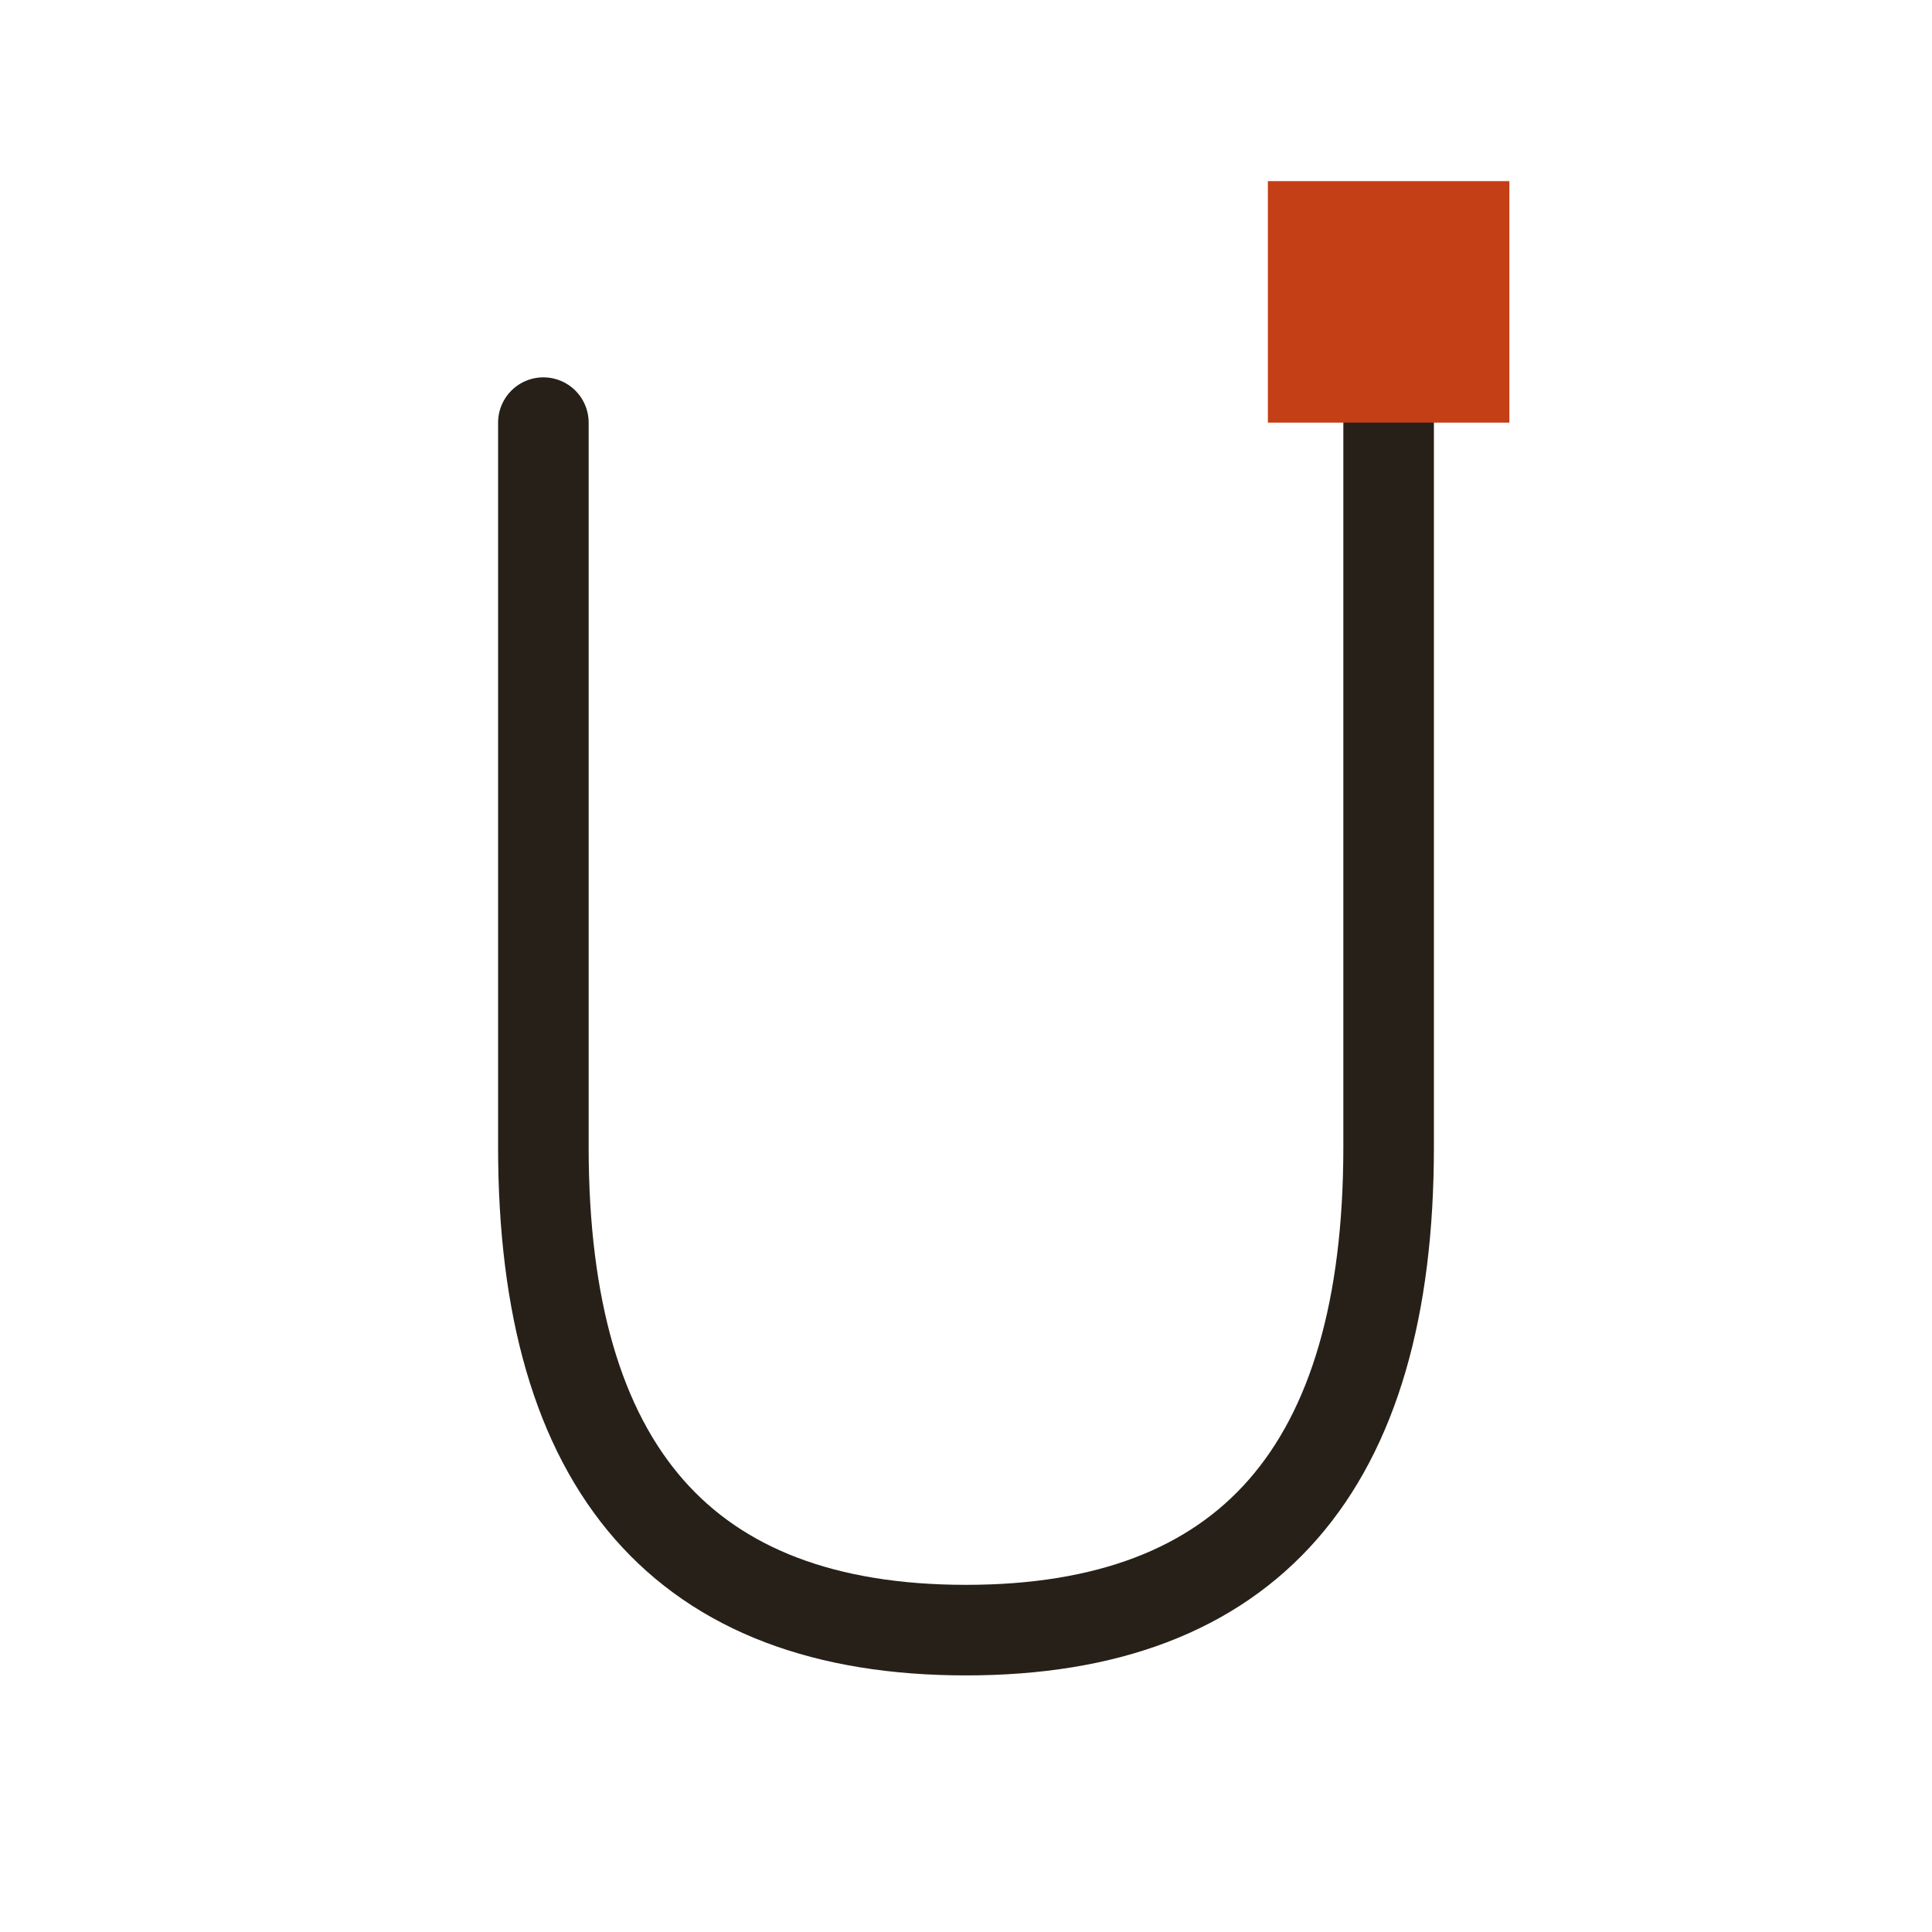
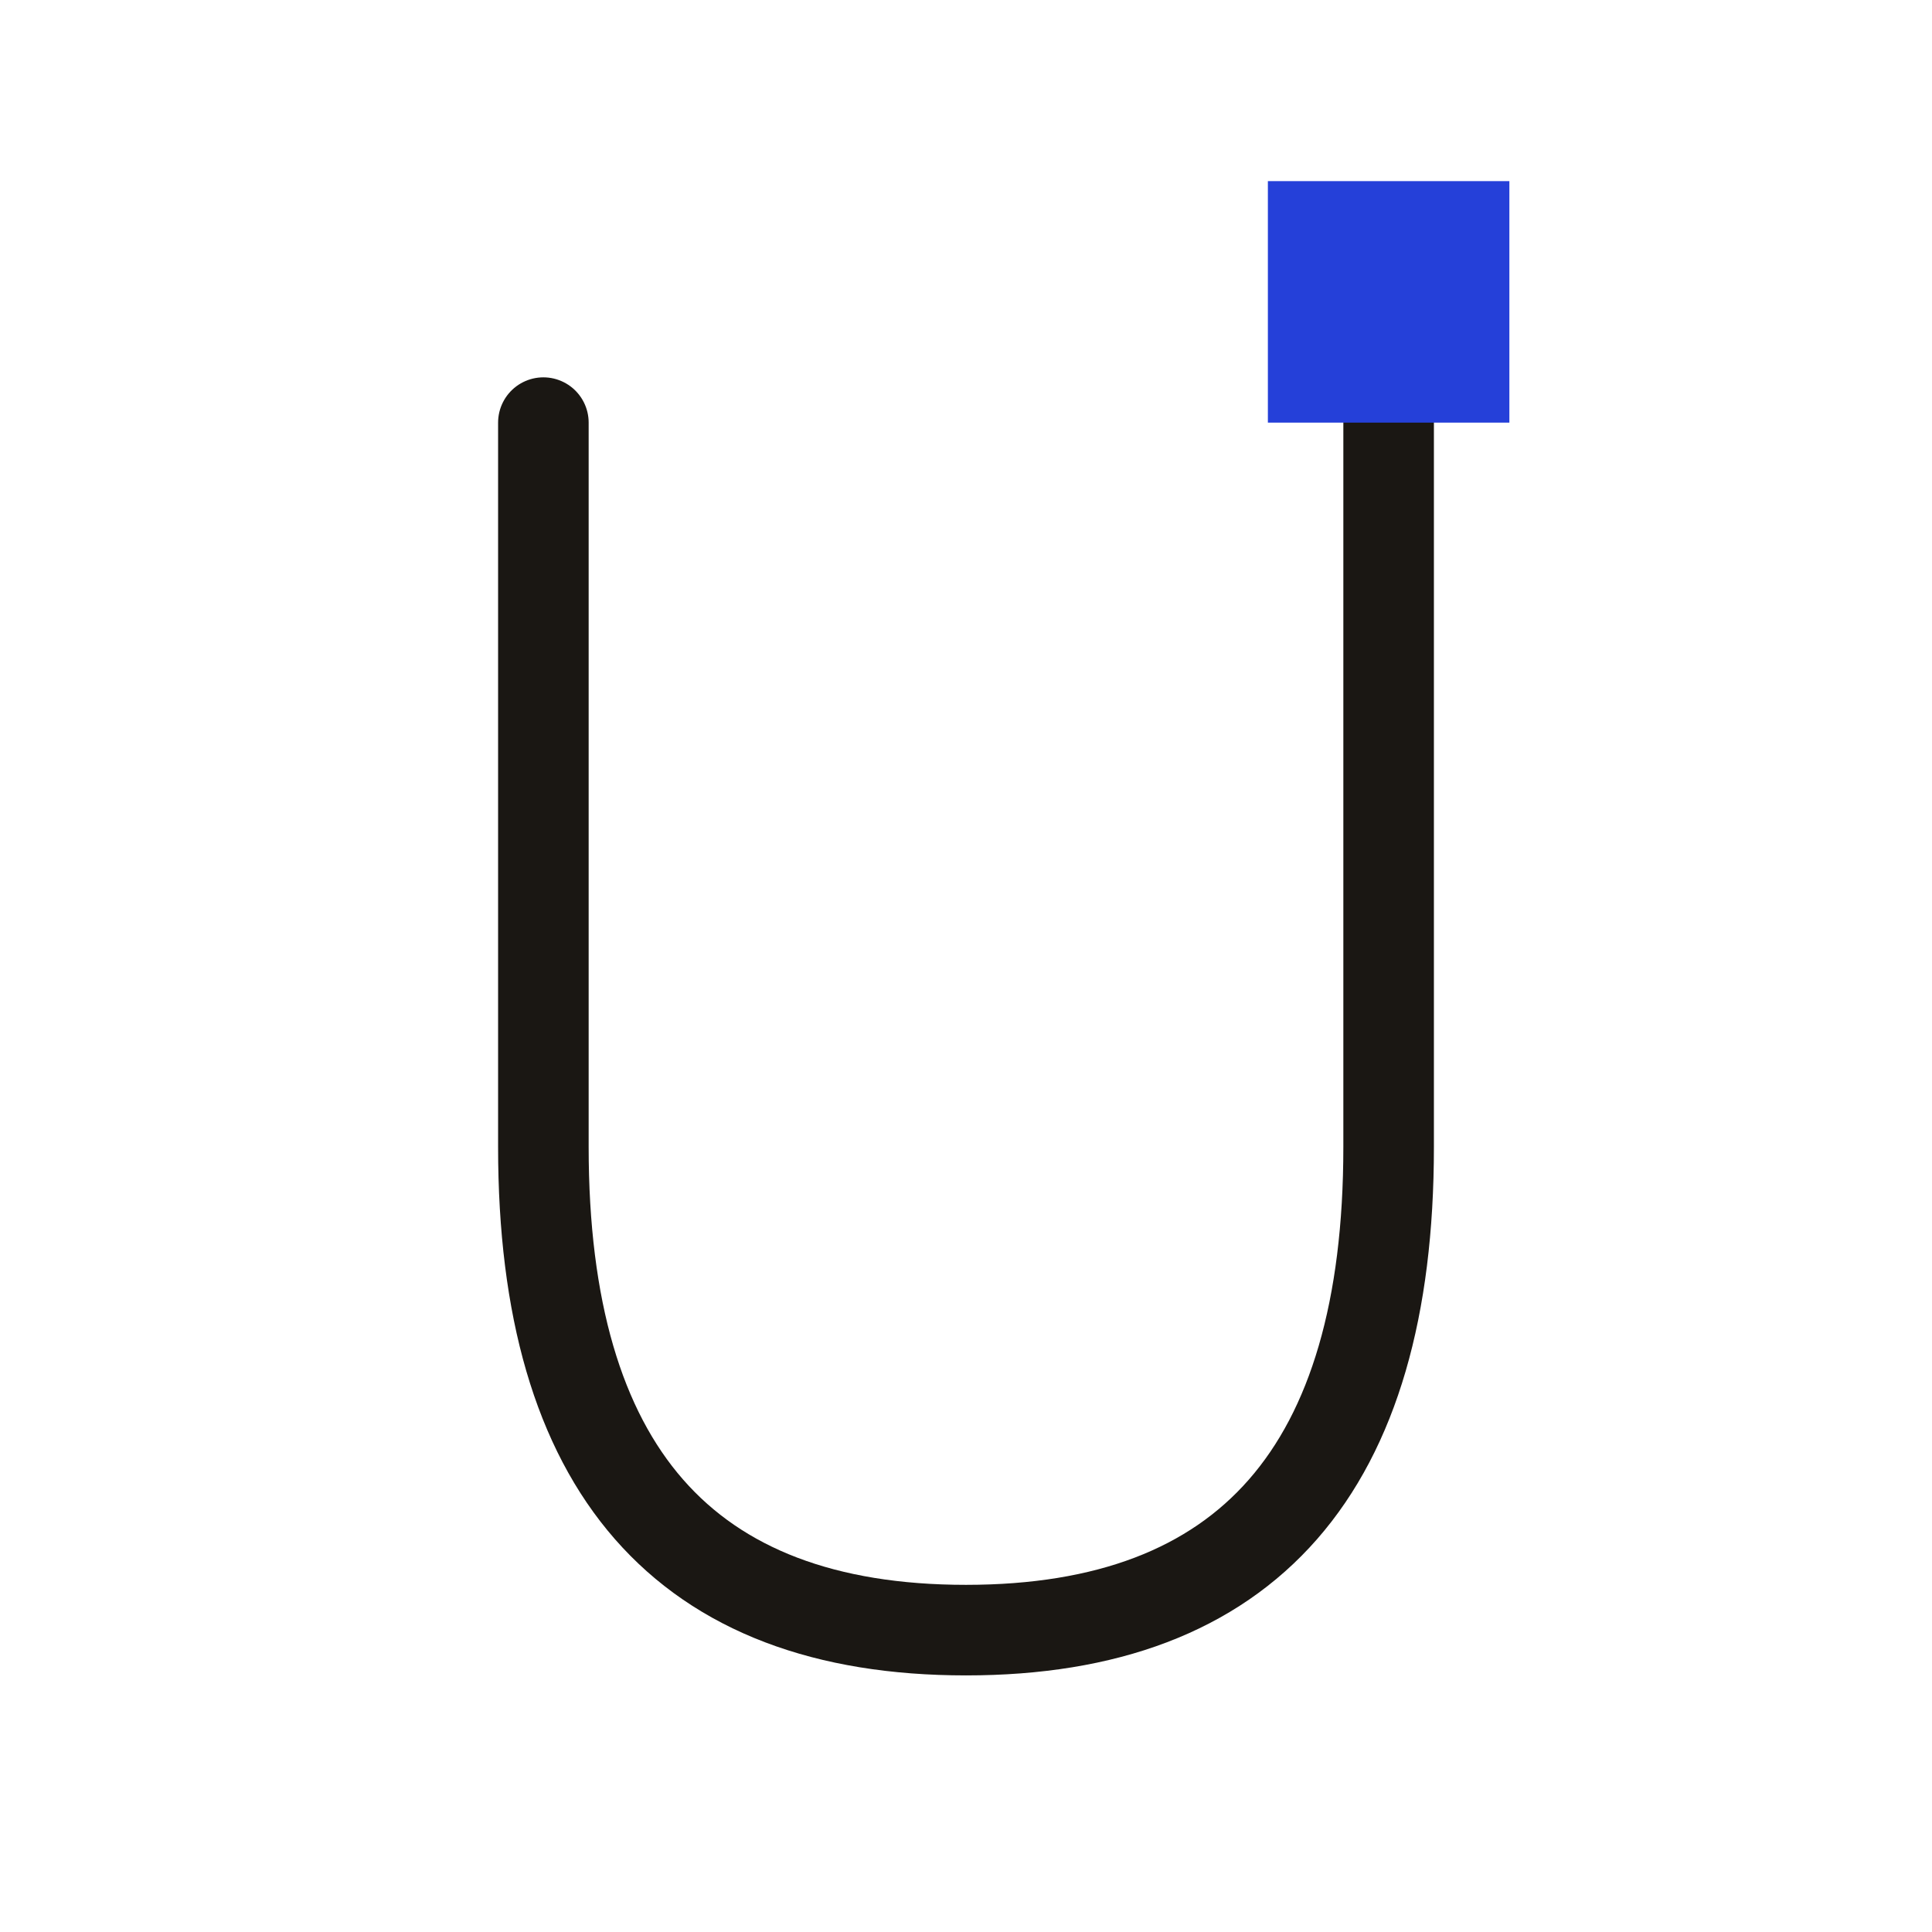
<svg xmlns="http://www.w3.org/2000/svg" viewBox="0 0 32 32" width="64" height="64" role="img" aria-label="شعار أُلارا">
-   <g fill="none" stroke="#262019" stroke-width="1.5" stroke-linecap="round" stroke-linejoin="round">
+   <g fill="none" stroke="#1A1713" stroke-width="1.5" stroke-linecap="round" stroke-linejoin="round">
    <path d="M9 7L9 19Q9 27 16 27Q23 27 23 19L23 7" />
  </g>
-   <rect x="21" y="3" width="4" height="4" fill="#C43E16" />
+   <rect x="21" y="3" width="4" height="4" fill="#2540D9" />
</svg>
